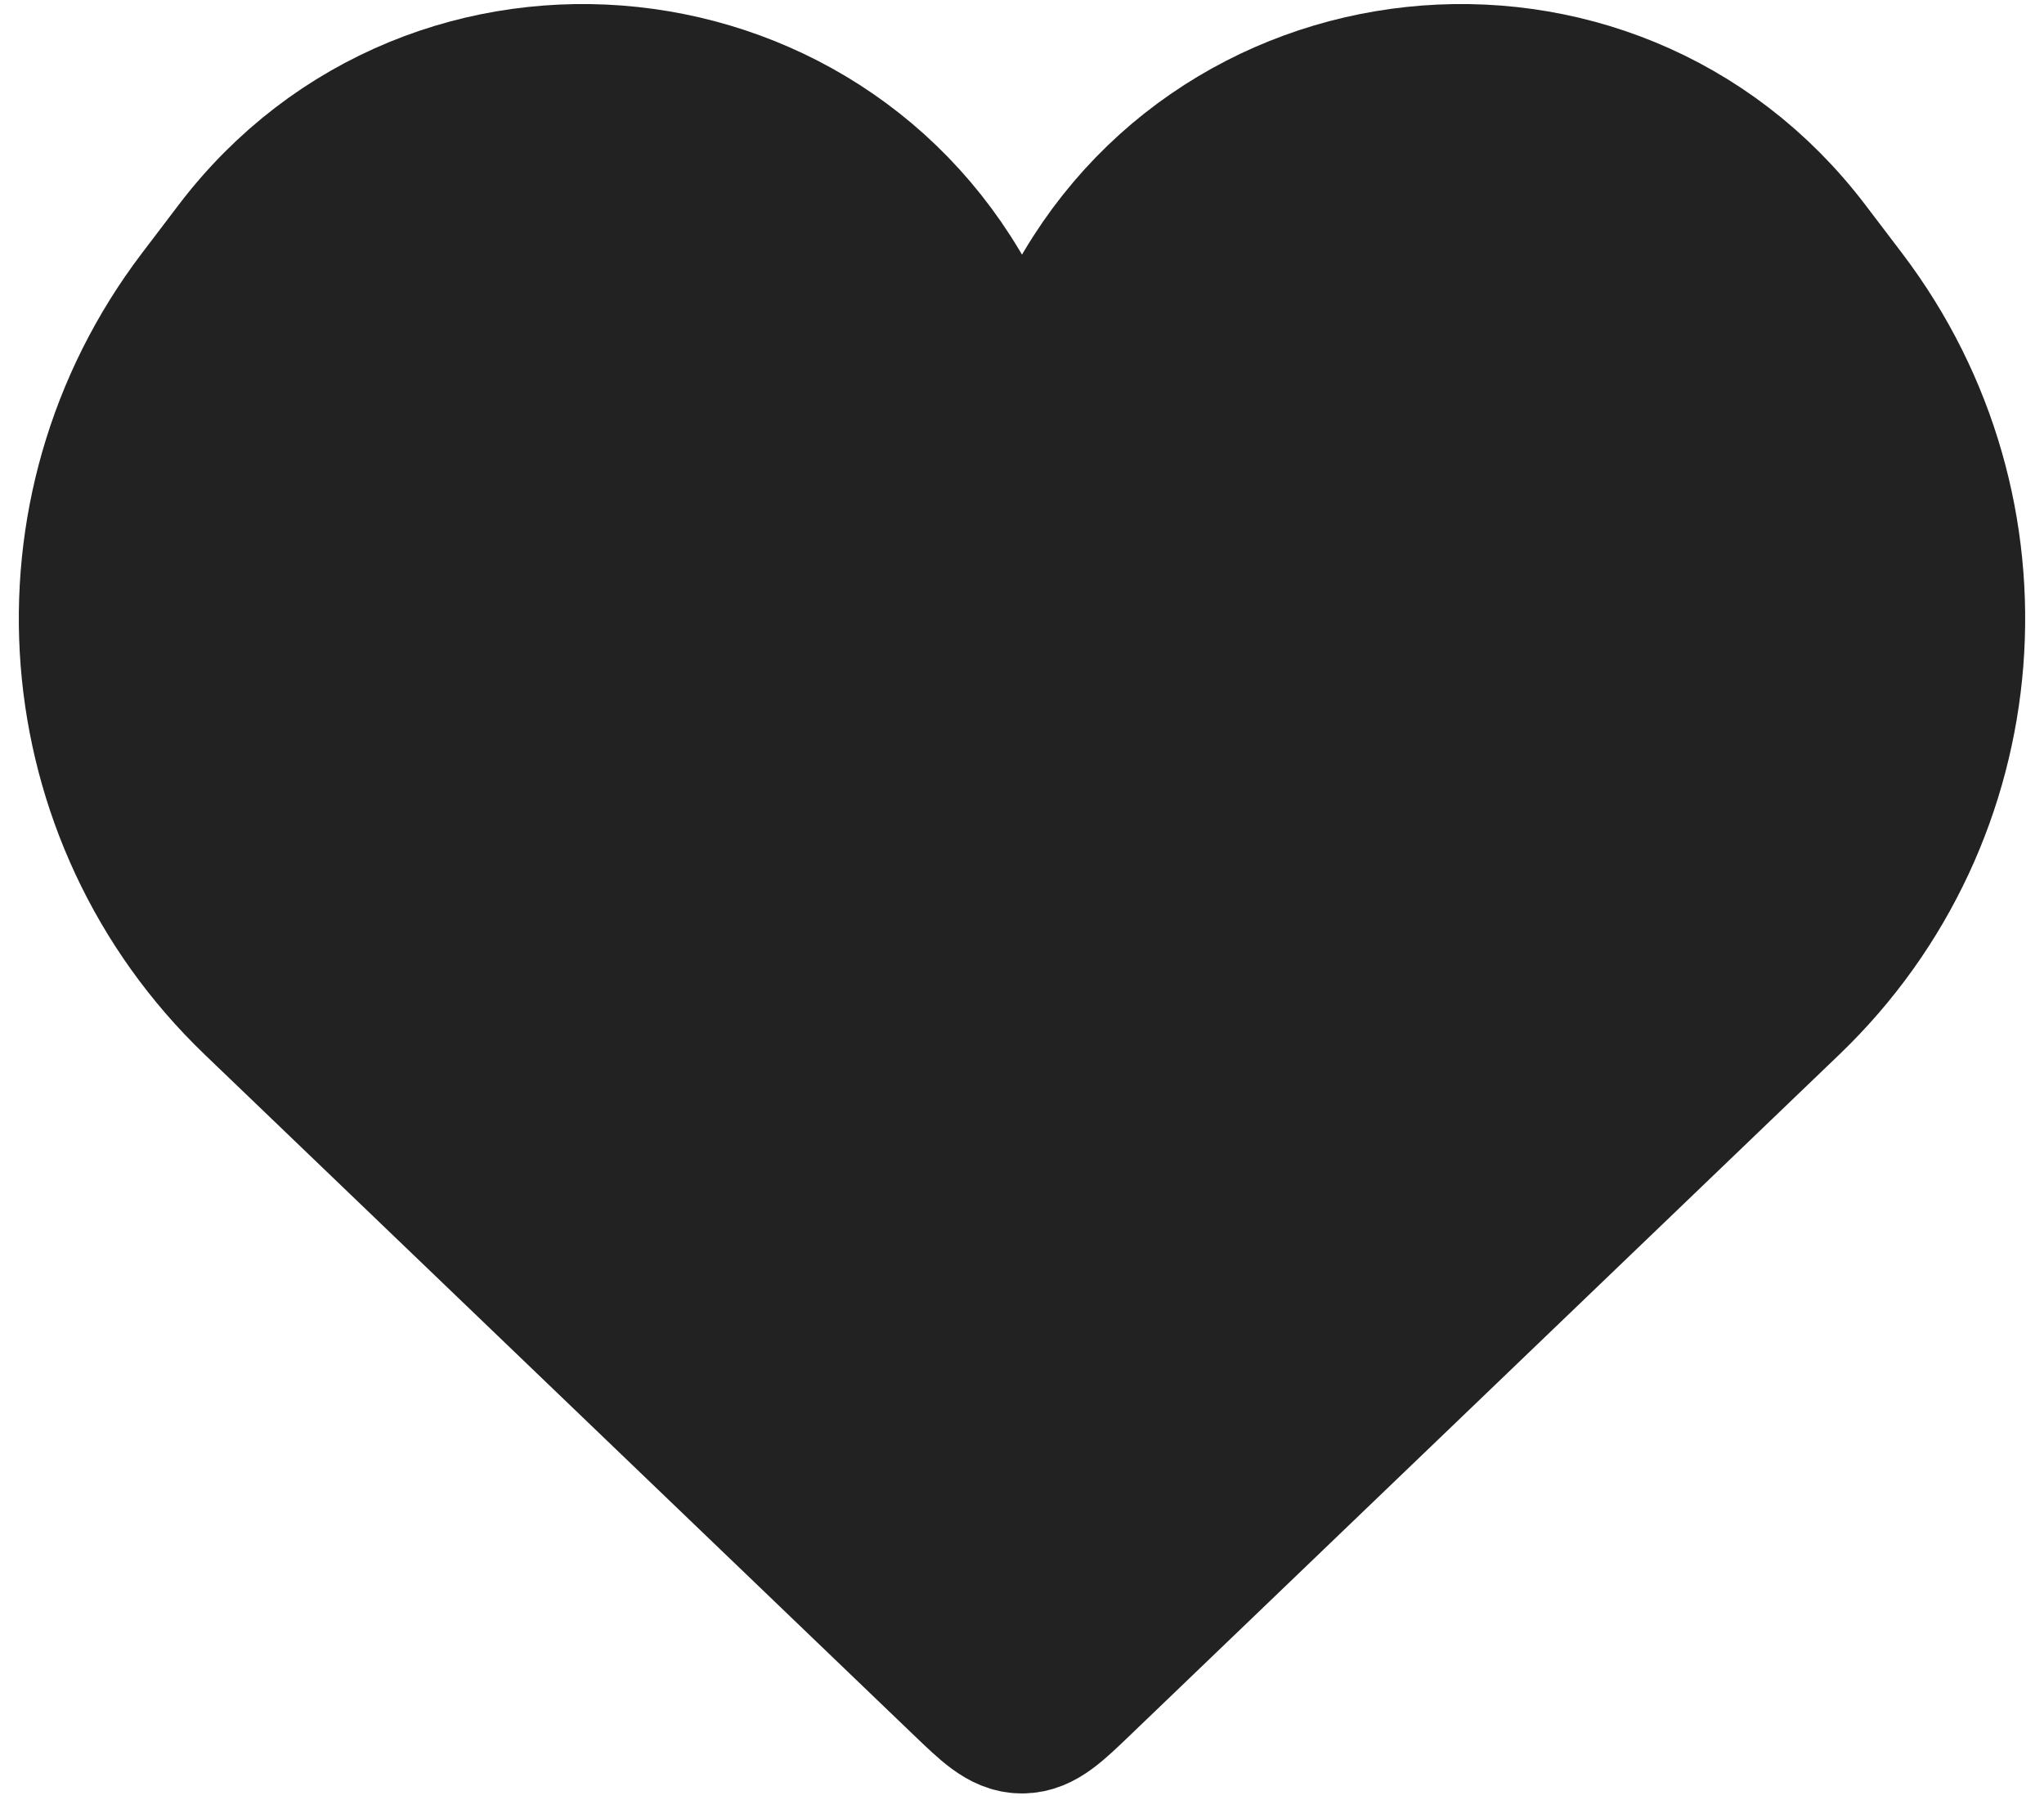
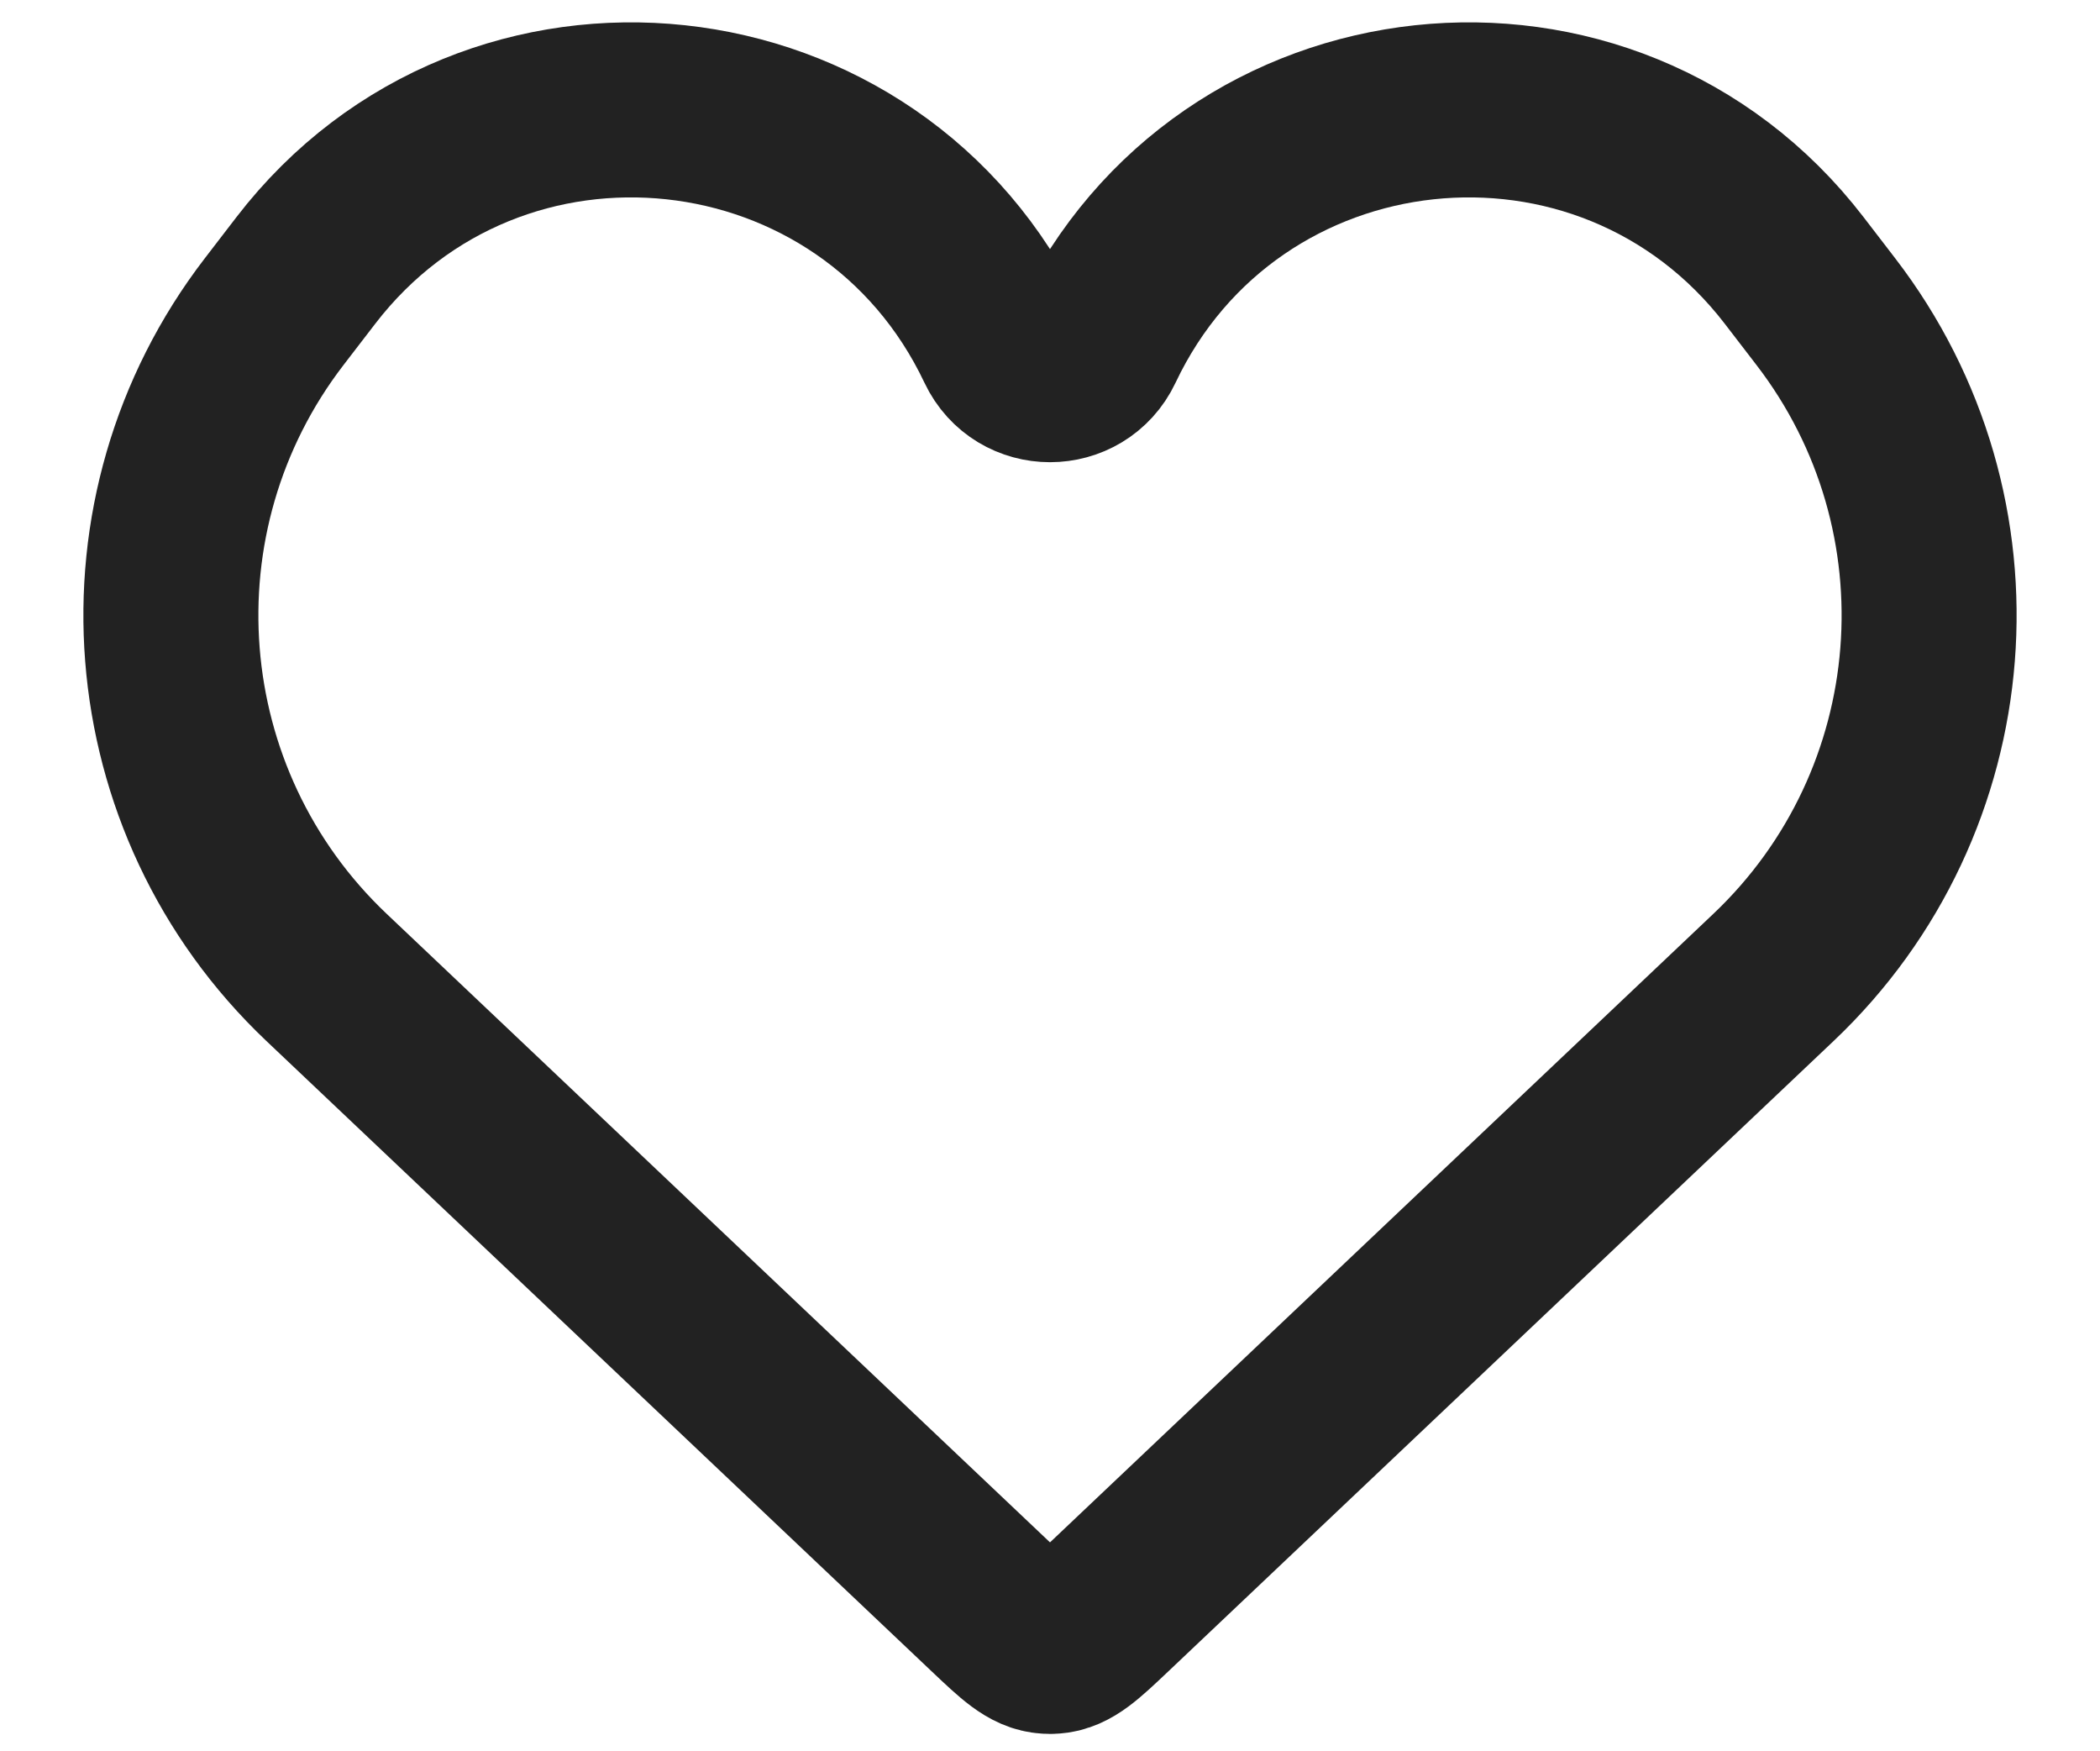
- <svg xmlns="http://www.w3.org/2000/svg" width="26" height="23" viewBox="0 0 26 23" fill="none">
-   <path d="M3.294 12.687L12.308 21.336C12.635 21.65 12.799 21.807 13 21.807C13.201 21.807 13.365 21.65 13.692 21.336L22.706 12.687C25.153 10.339 25.452 6.529 23.4 3.827L22.934 3.214C20.444 -0.064 15.362 0.478 13.62 4.207C13.374 4.733 12.626 4.733 12.38 4.207C10.638 0.478 5.556 -0.064 3.066 3.214L2.6 3.827C0.548 6.529 0.847 10.339 3.294 12.687Z" fill="#222222" stroke="#222222" stroke-width="2" />
+ <svg xmlns="http://www.w3.org/2000/svg" width="24" height="20" viewBox="0 0 24 20" fill="none">
+   <path d="M3.732 11.168L11.339 18.374C11.639 18.658 11.789 18.8 11.971 18.81C11.99 18.812 12.01 18.812 12.029 18.81C12.211 18.8 12.361 18.658 12.661 18.374L12.661 18.374L20.268 11.168C22.388 9.16 22.646 5.874 20.866 3.56L20.504 3.089C18.362 0.306 14.034 0.77 12.531 3.945C12.319 4.393 11.681 4.393 11.469 3.945C9.966 0.77 5.638 0.306 3.496 3.089L3.134 3.56C1.354 5.874 1.612 9.16 3.732 11.168Z" stroke="#222222" stroke-width="2" />
</svg>
